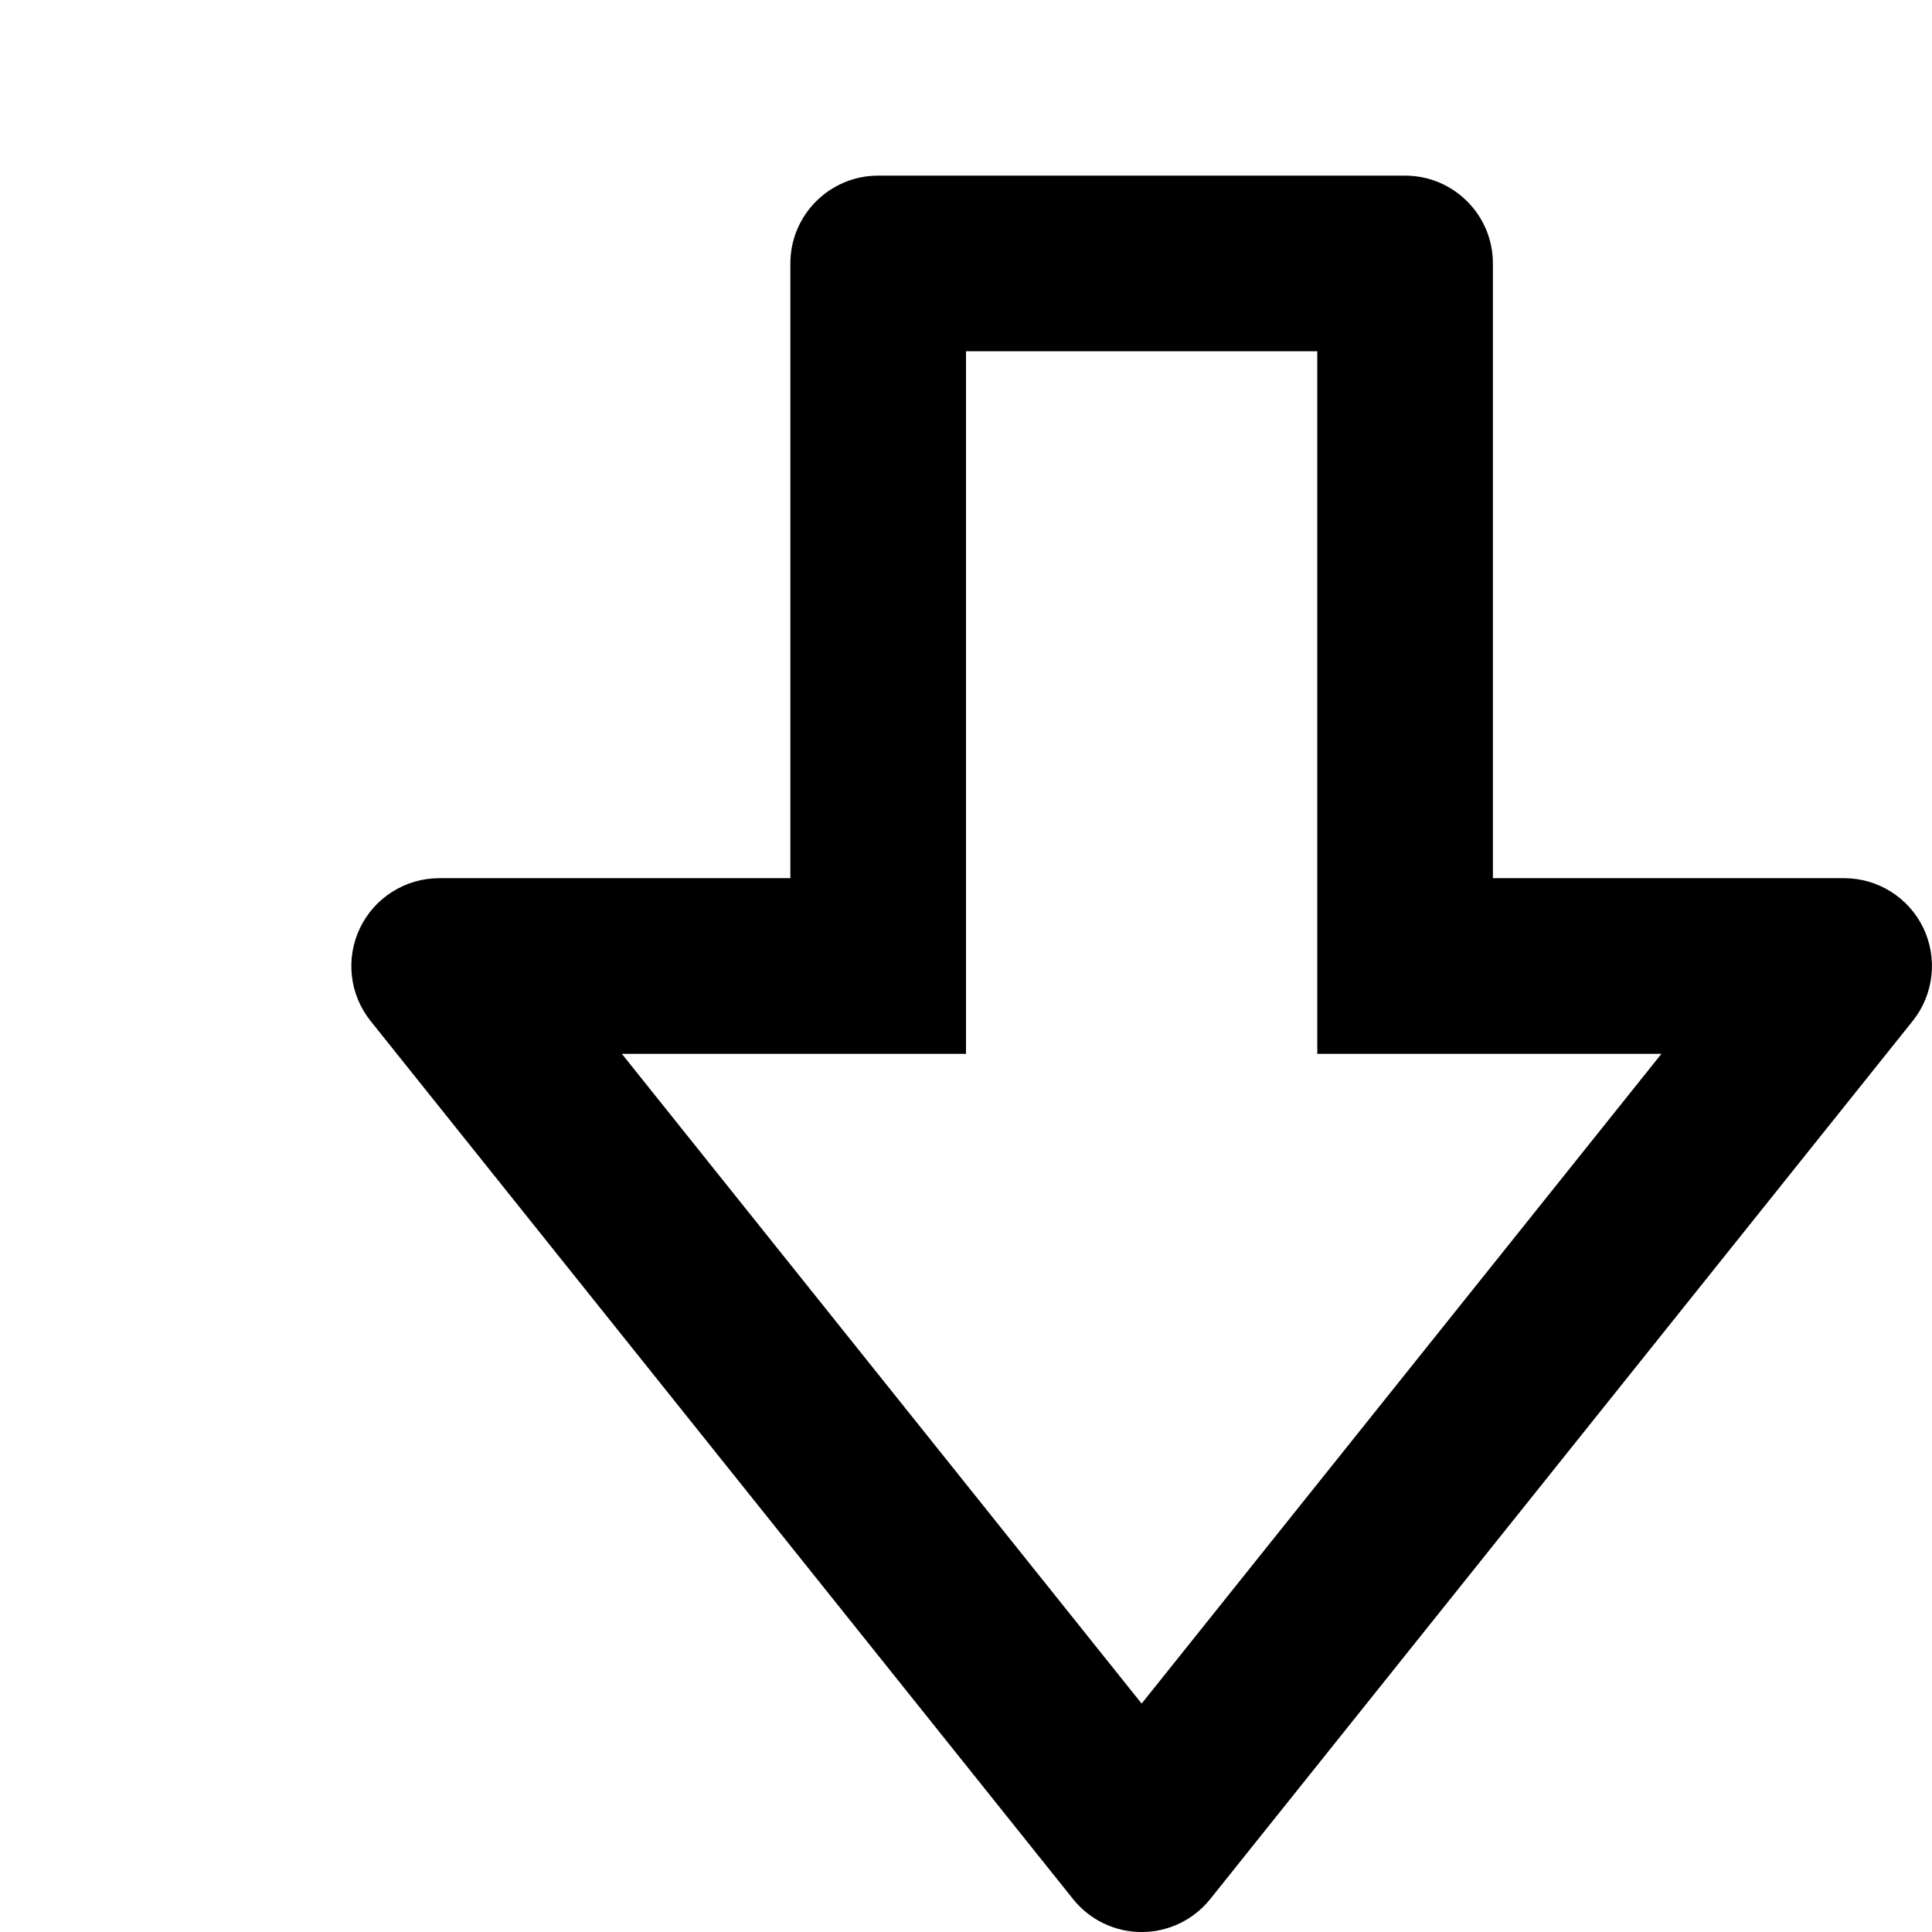
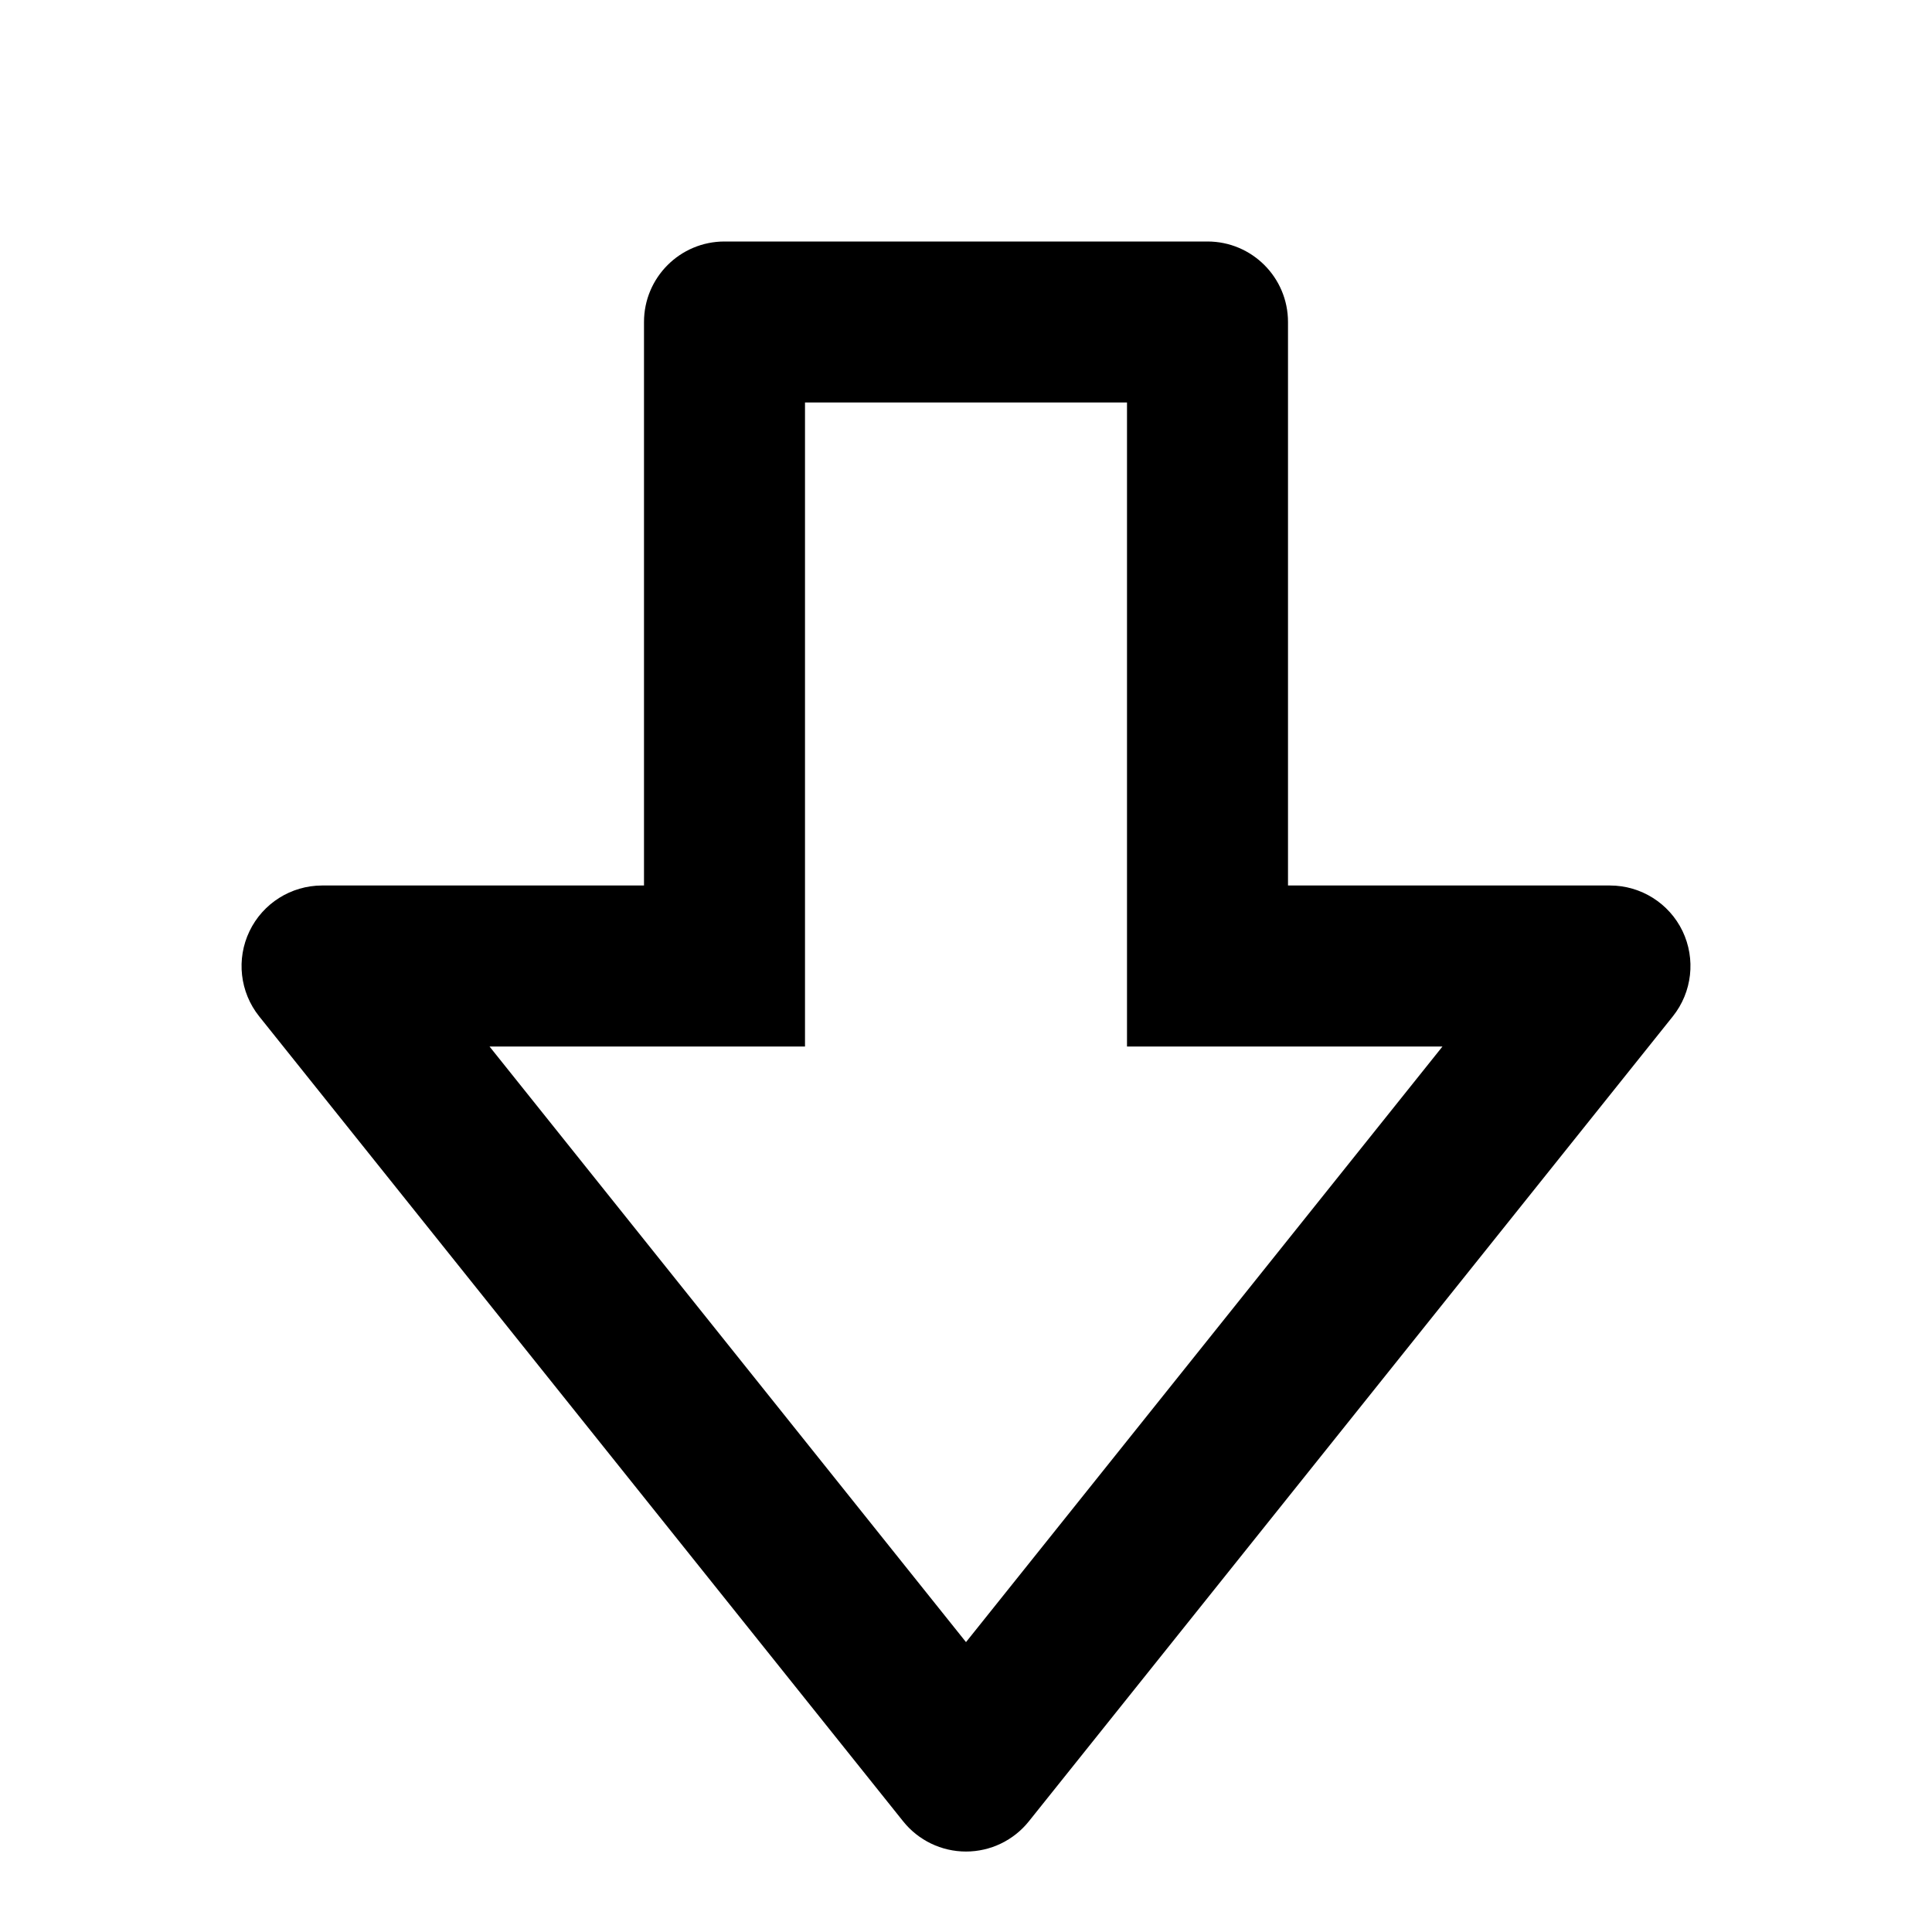
- <svg xmlns="http://www.w3.org/2000/svg" fill="currentColor" width="20px" height="20px" viewBox="0 0 20 22">
+ <svg xmlns="http://www.w3.org/2000/svg" fill="currentColor" width="20px" height="20px" viewBox="0 0 24 22">
  <path d="M20.901 10.566A1.001 1.001 0 0 0 20 10h-4V3a1 1 0 0 0-1-1H9a1 1 0 0 0-1 1v7H4a1.001 1.001 0 0 0-.781 1.625l8 10a1 1 0 0 0 1.562 0l8-10c.24-.301.286-.712.12-1.059zM12 19.399 6.081 12H10V4h4v8h3.919L12 19.399z" />
</svg>
